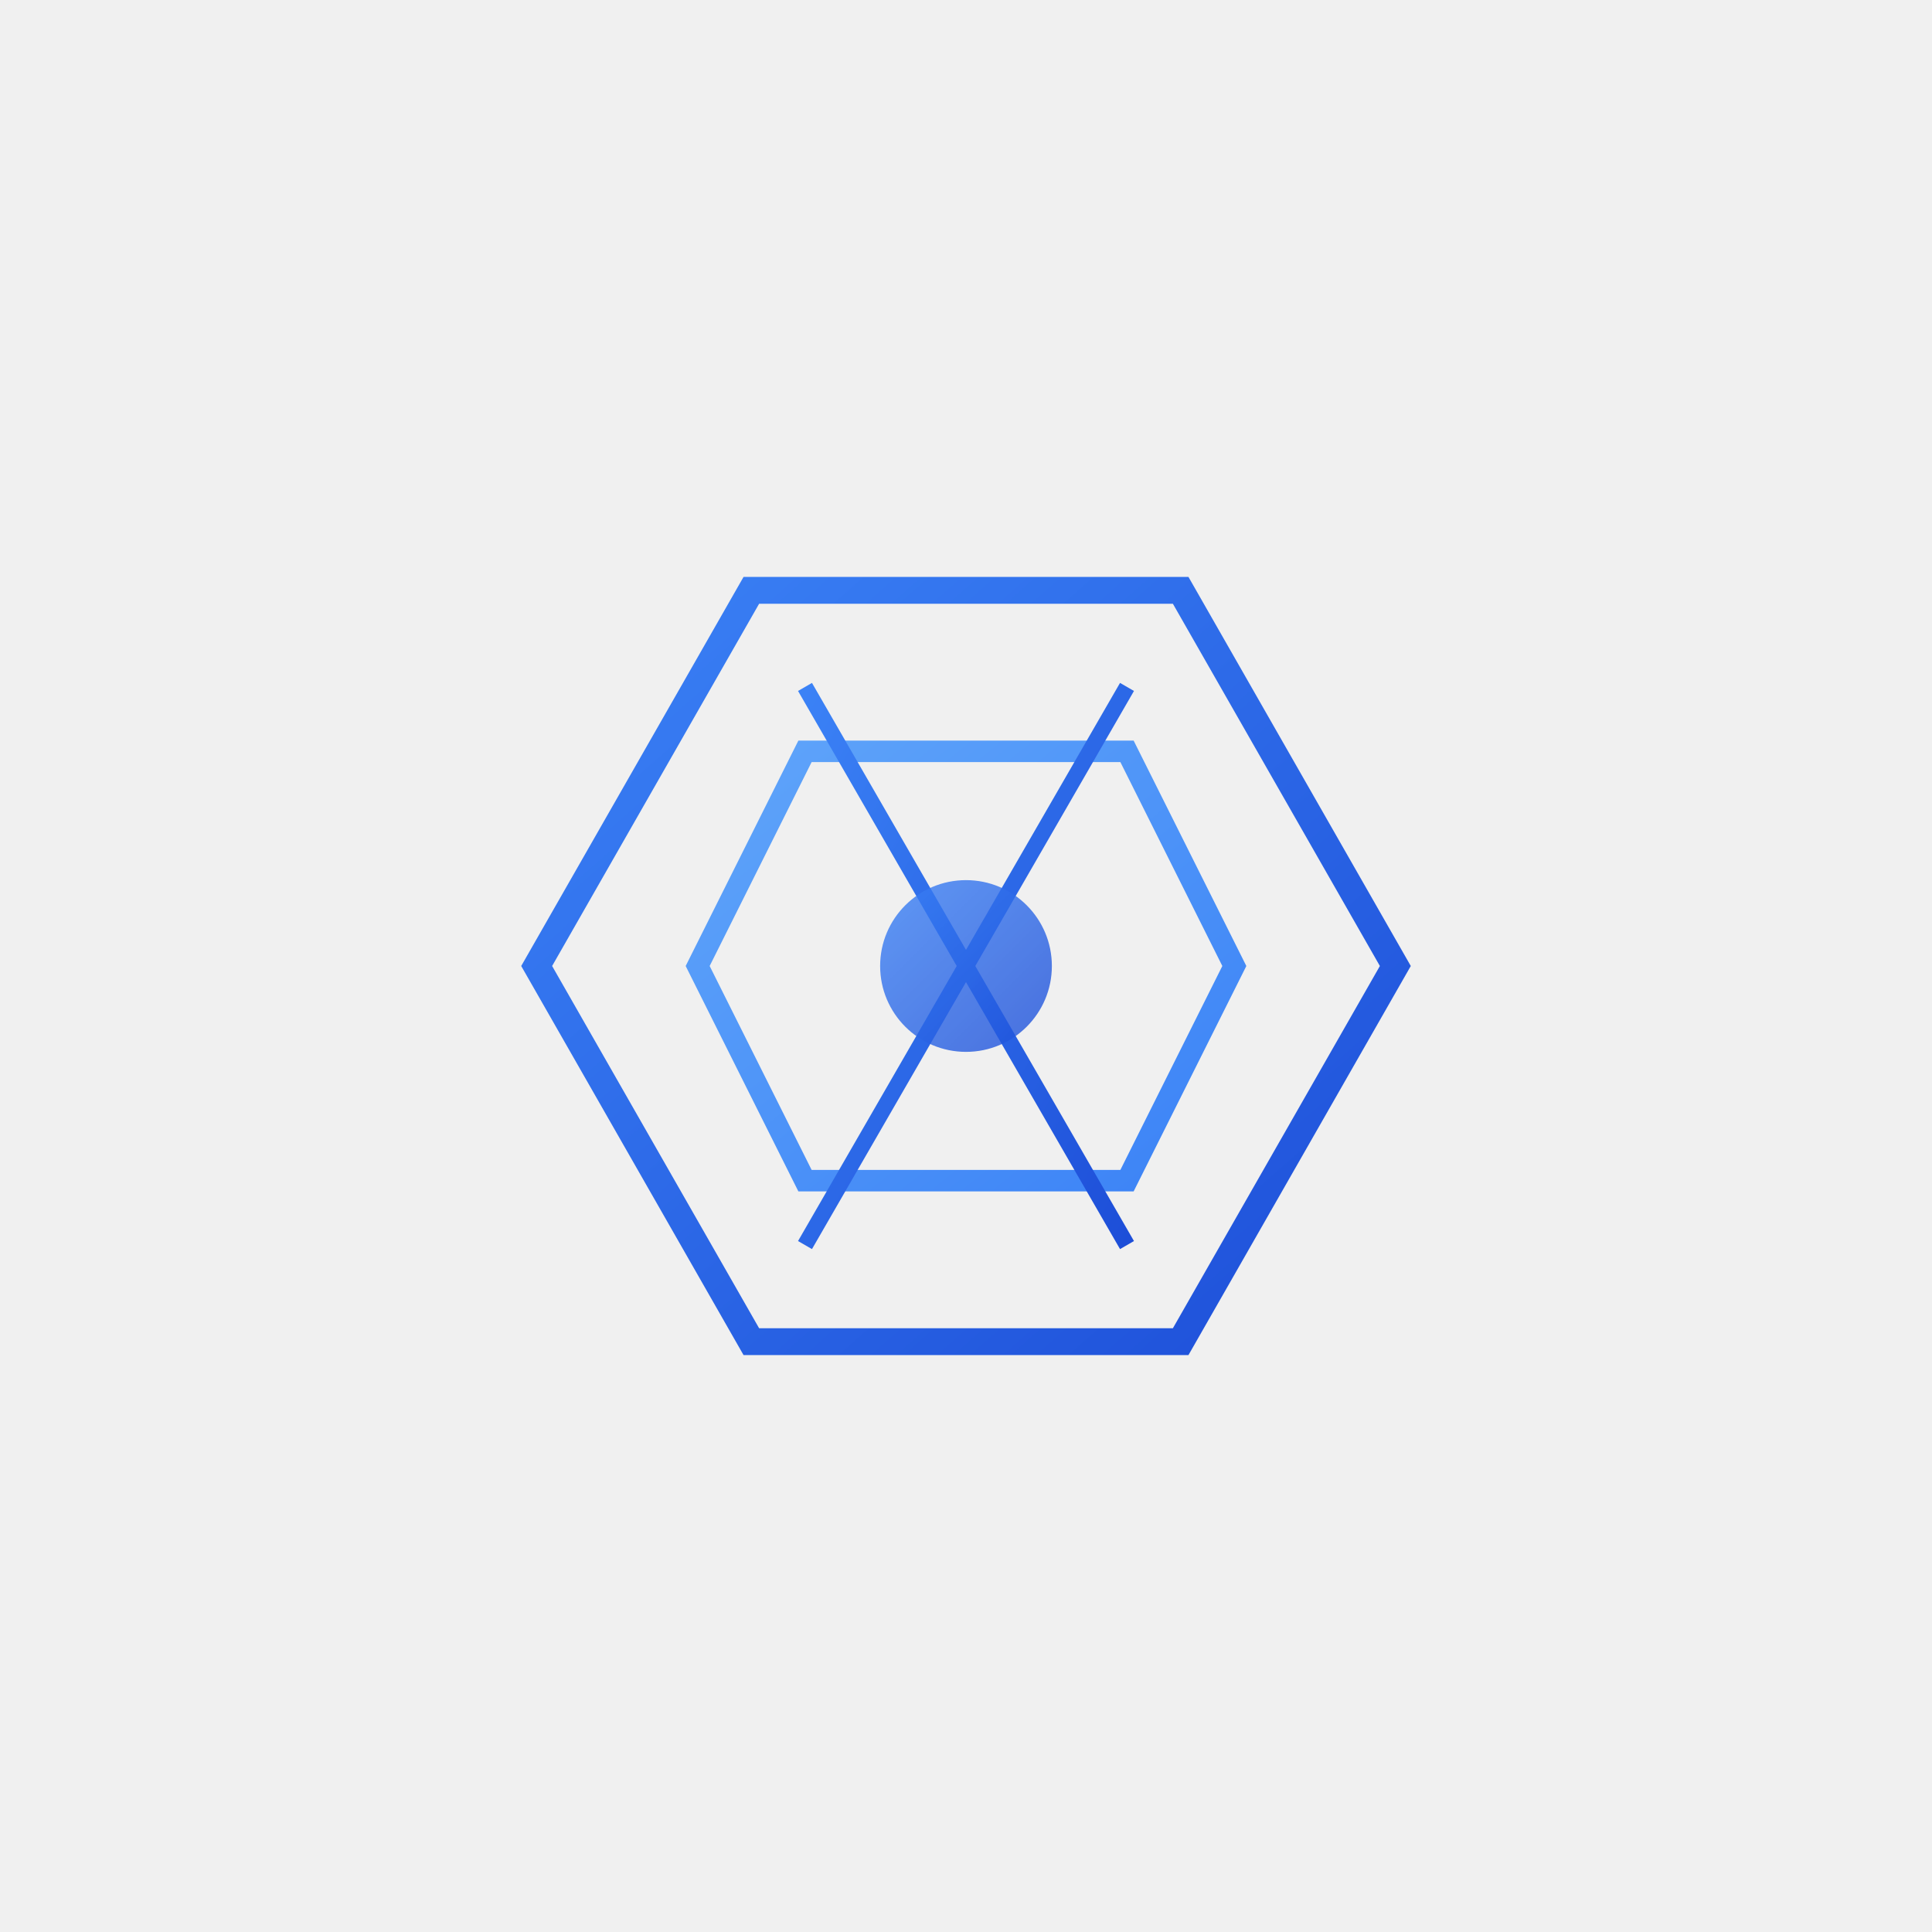
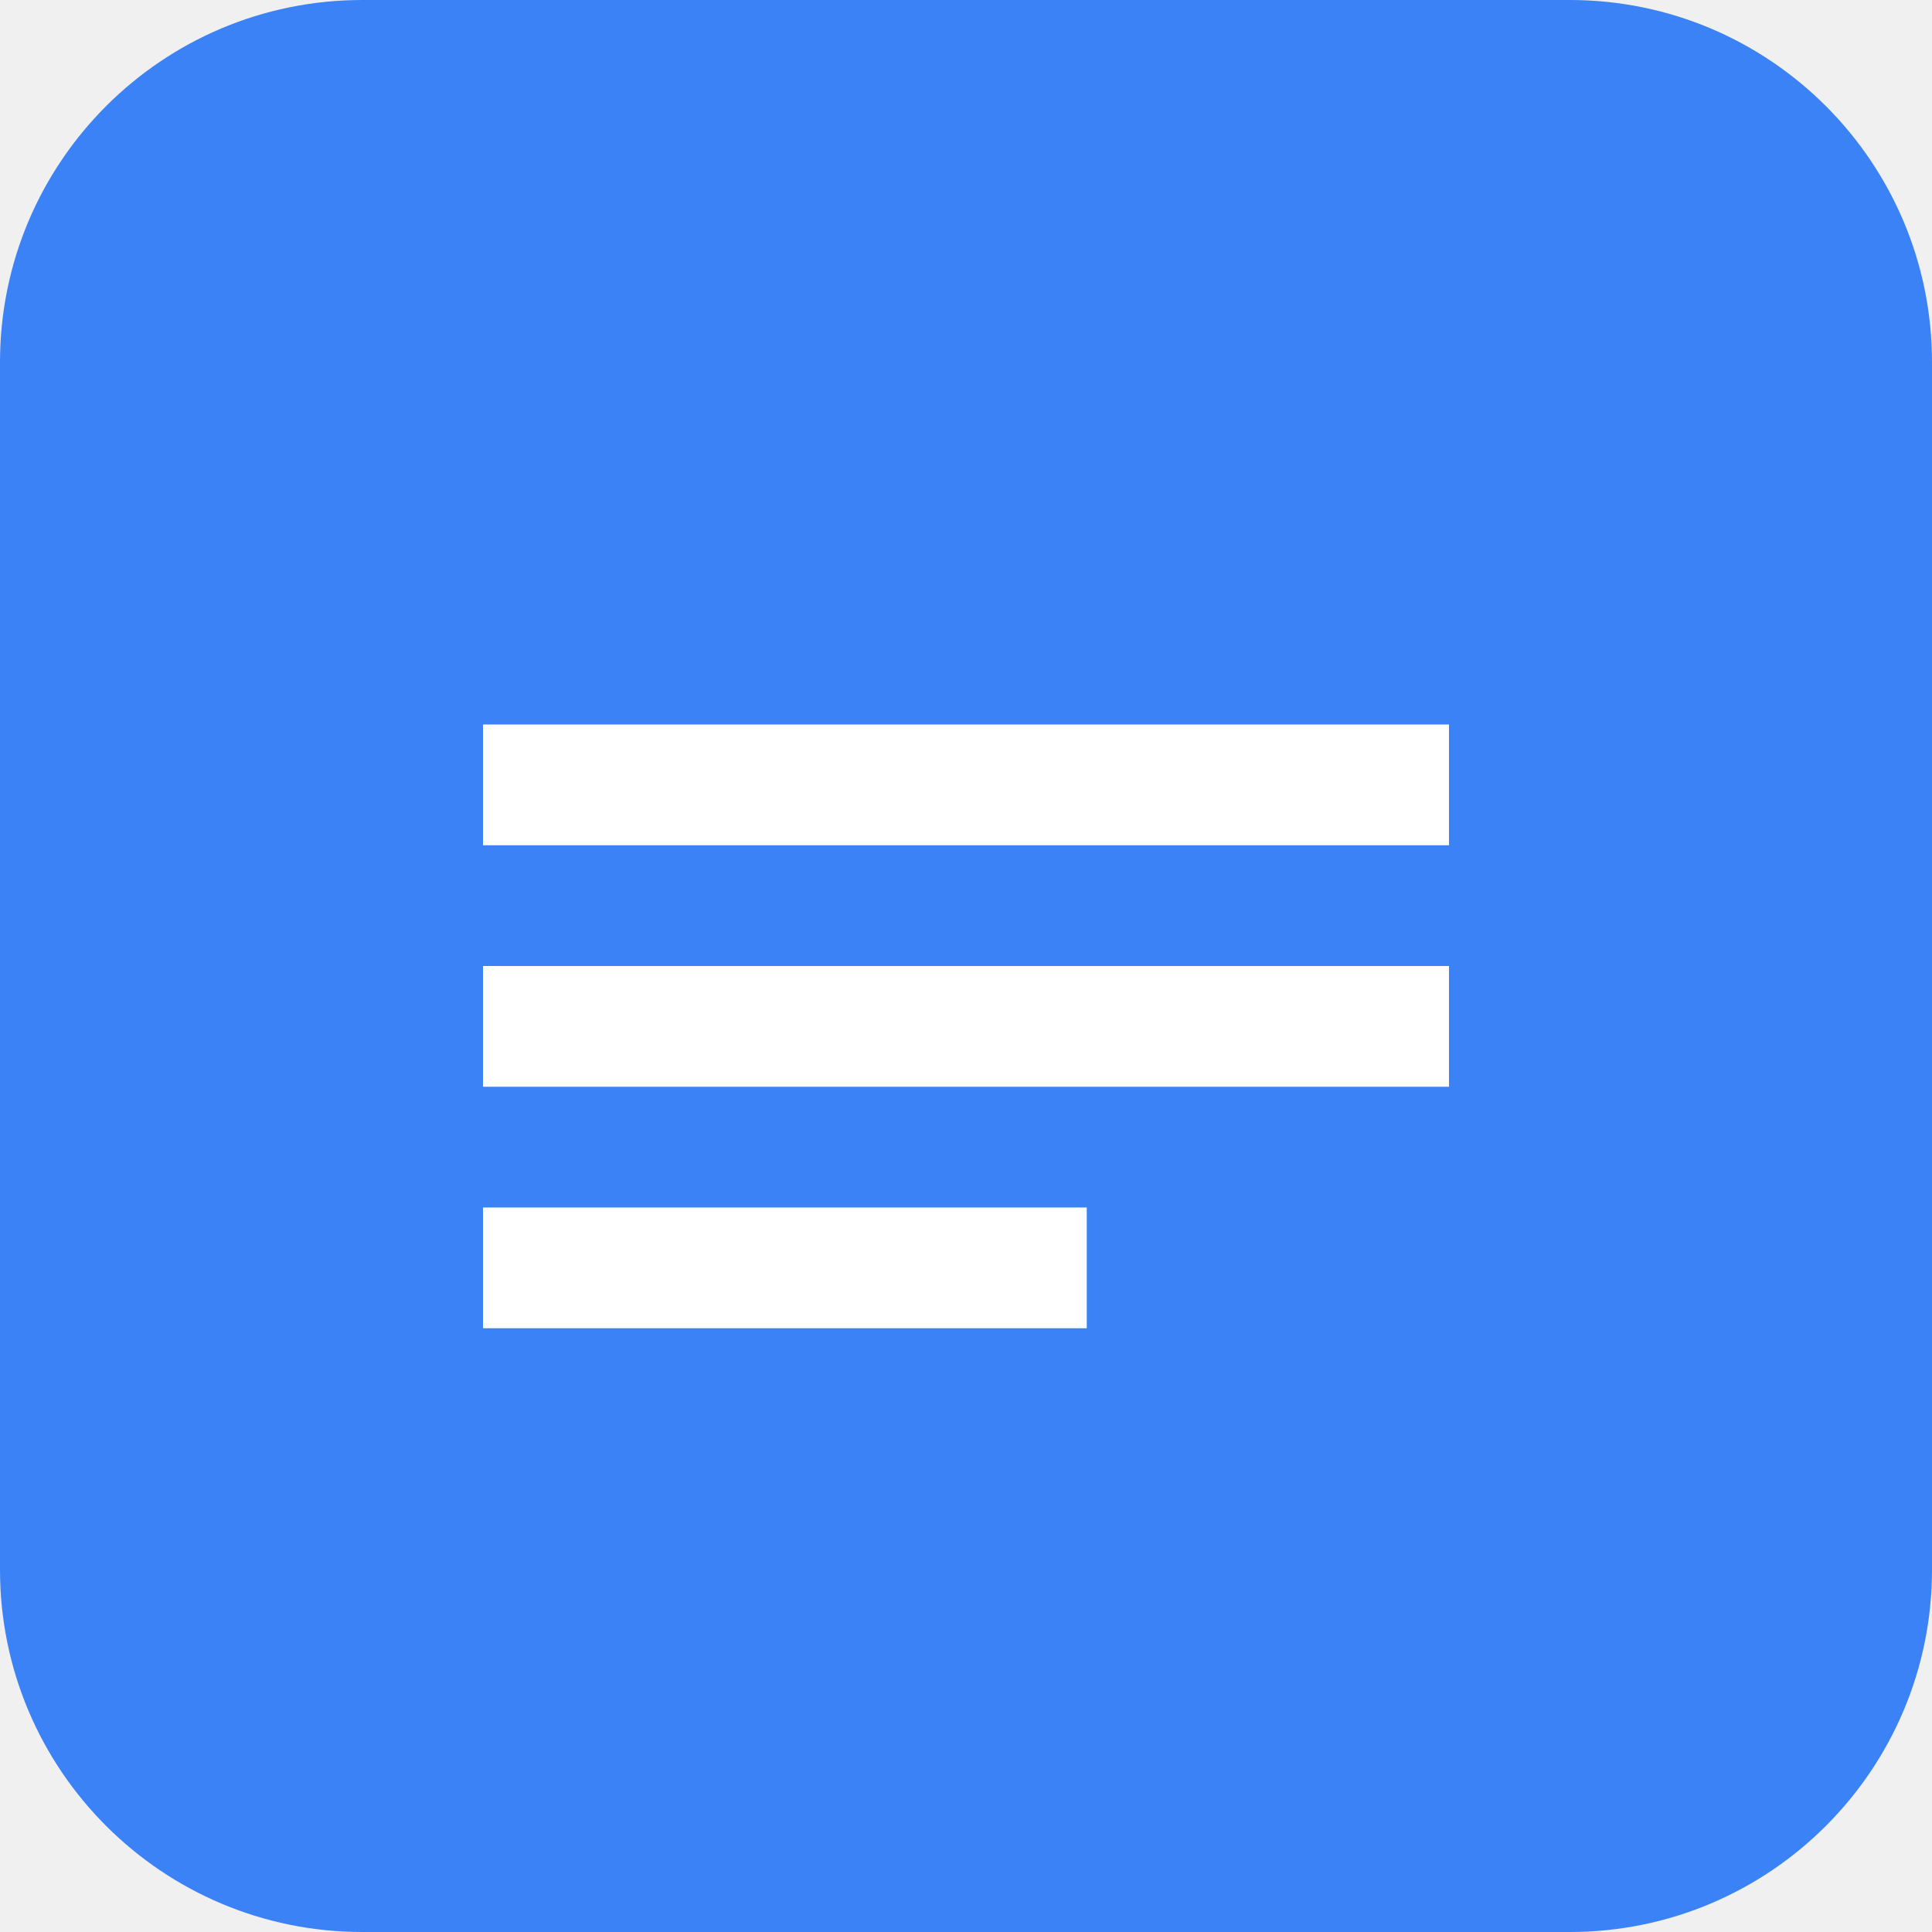
- <svg xmlns="http://www.w3.org/2000/svg" width="180" height="180" viewBox="0 0 180 180">
-   <defs>
-     <linearGradient id="grad1" x1="0%" y1="0%" x2="100%" y2="100%">
-       <stop offset="0%" style="stop-color:#3b82f6" />
-       <stop offset="100%" style="stop-color:#1d4ed8" />
-     </linearGradient>
-     <linearGradient id="grad2" x1="0%" y1="0%" x2="100%" y2="100%">
-       <stop offset="0%" style="stop-color:#60a5fa" />
-       <stop offset="100%" style="stop-color:#3b82f6" />
-     </linearGradient>
-   </defs>
-   <g transform="translate(90,90)">
-     <path d="M -40 0 L -20 -35 L 20 -35 L 40 0 L 20 35 L -20 35 Z" fill="none" stroke="url(#grad1)" stroke-width="2.5" />
-     <path d="M -25 0 L -15 -20 L 15 -20 L 25 0 L 15 20 L -15 20 Z" fill="none" stroke="url(#grad2)" stroke-width="2" />
-     <line x1="-30" y1="0" x2="30" y2="0" stroke="url(#grad1)" stroke-width="1.5" />
-     <line x1="-15" y1="-26" x2="15" y2="26" stroke="url(#grad1)" stroke-width="1.5" />
-     <line x1="-15" y1="26" x2="15" y2="-26" stroke="url(#grad1)" stroke-width="1.5" />
-     <circle cx="0" cy="0" r="8" fill="url(#grad1)" opacity="0.8" />
-   </g>
+ <svg xmlns="http://www.w3.org/2000/svg" width="32" height="32" viewBox="0 0 32 32" fill="none">
+   <rect width="32" height="32" rx="6" fill="#3b82f6" />
+   <path d="M8 12h16v2H8v-2zm0 4h16v2H8v-2zm0 4h10v2H8v-2z" fill="white" />
</svg>
